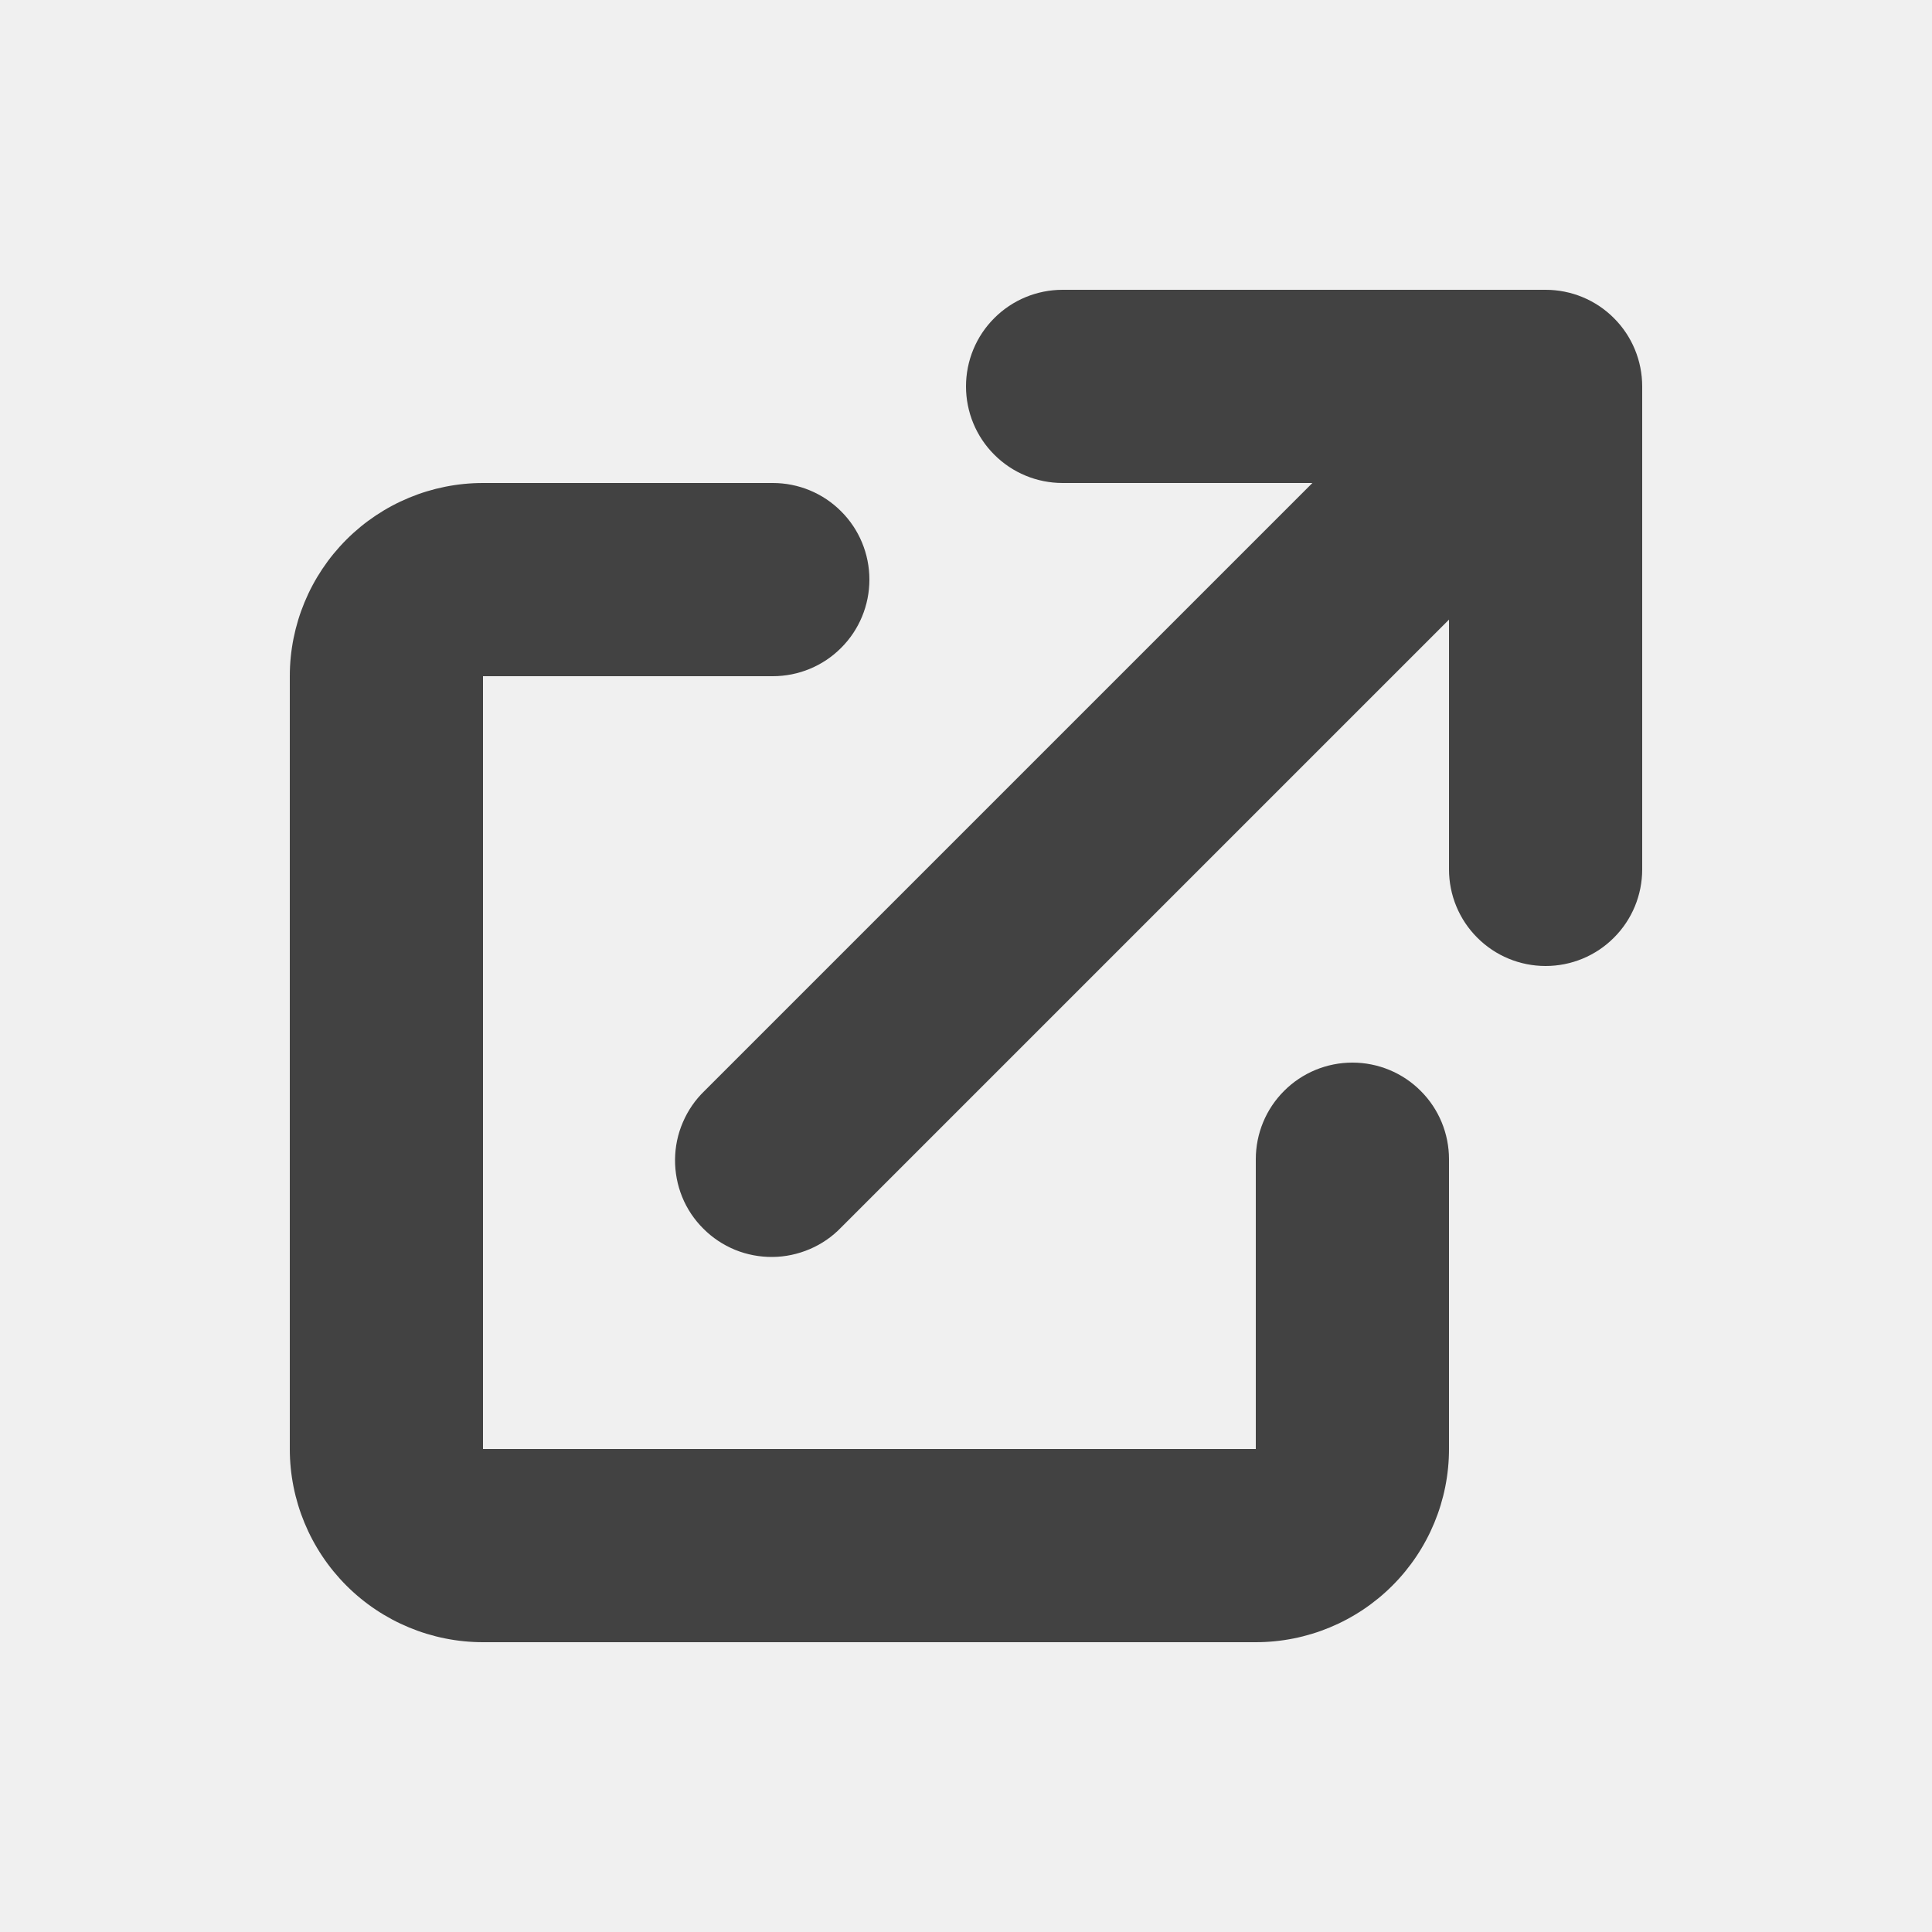
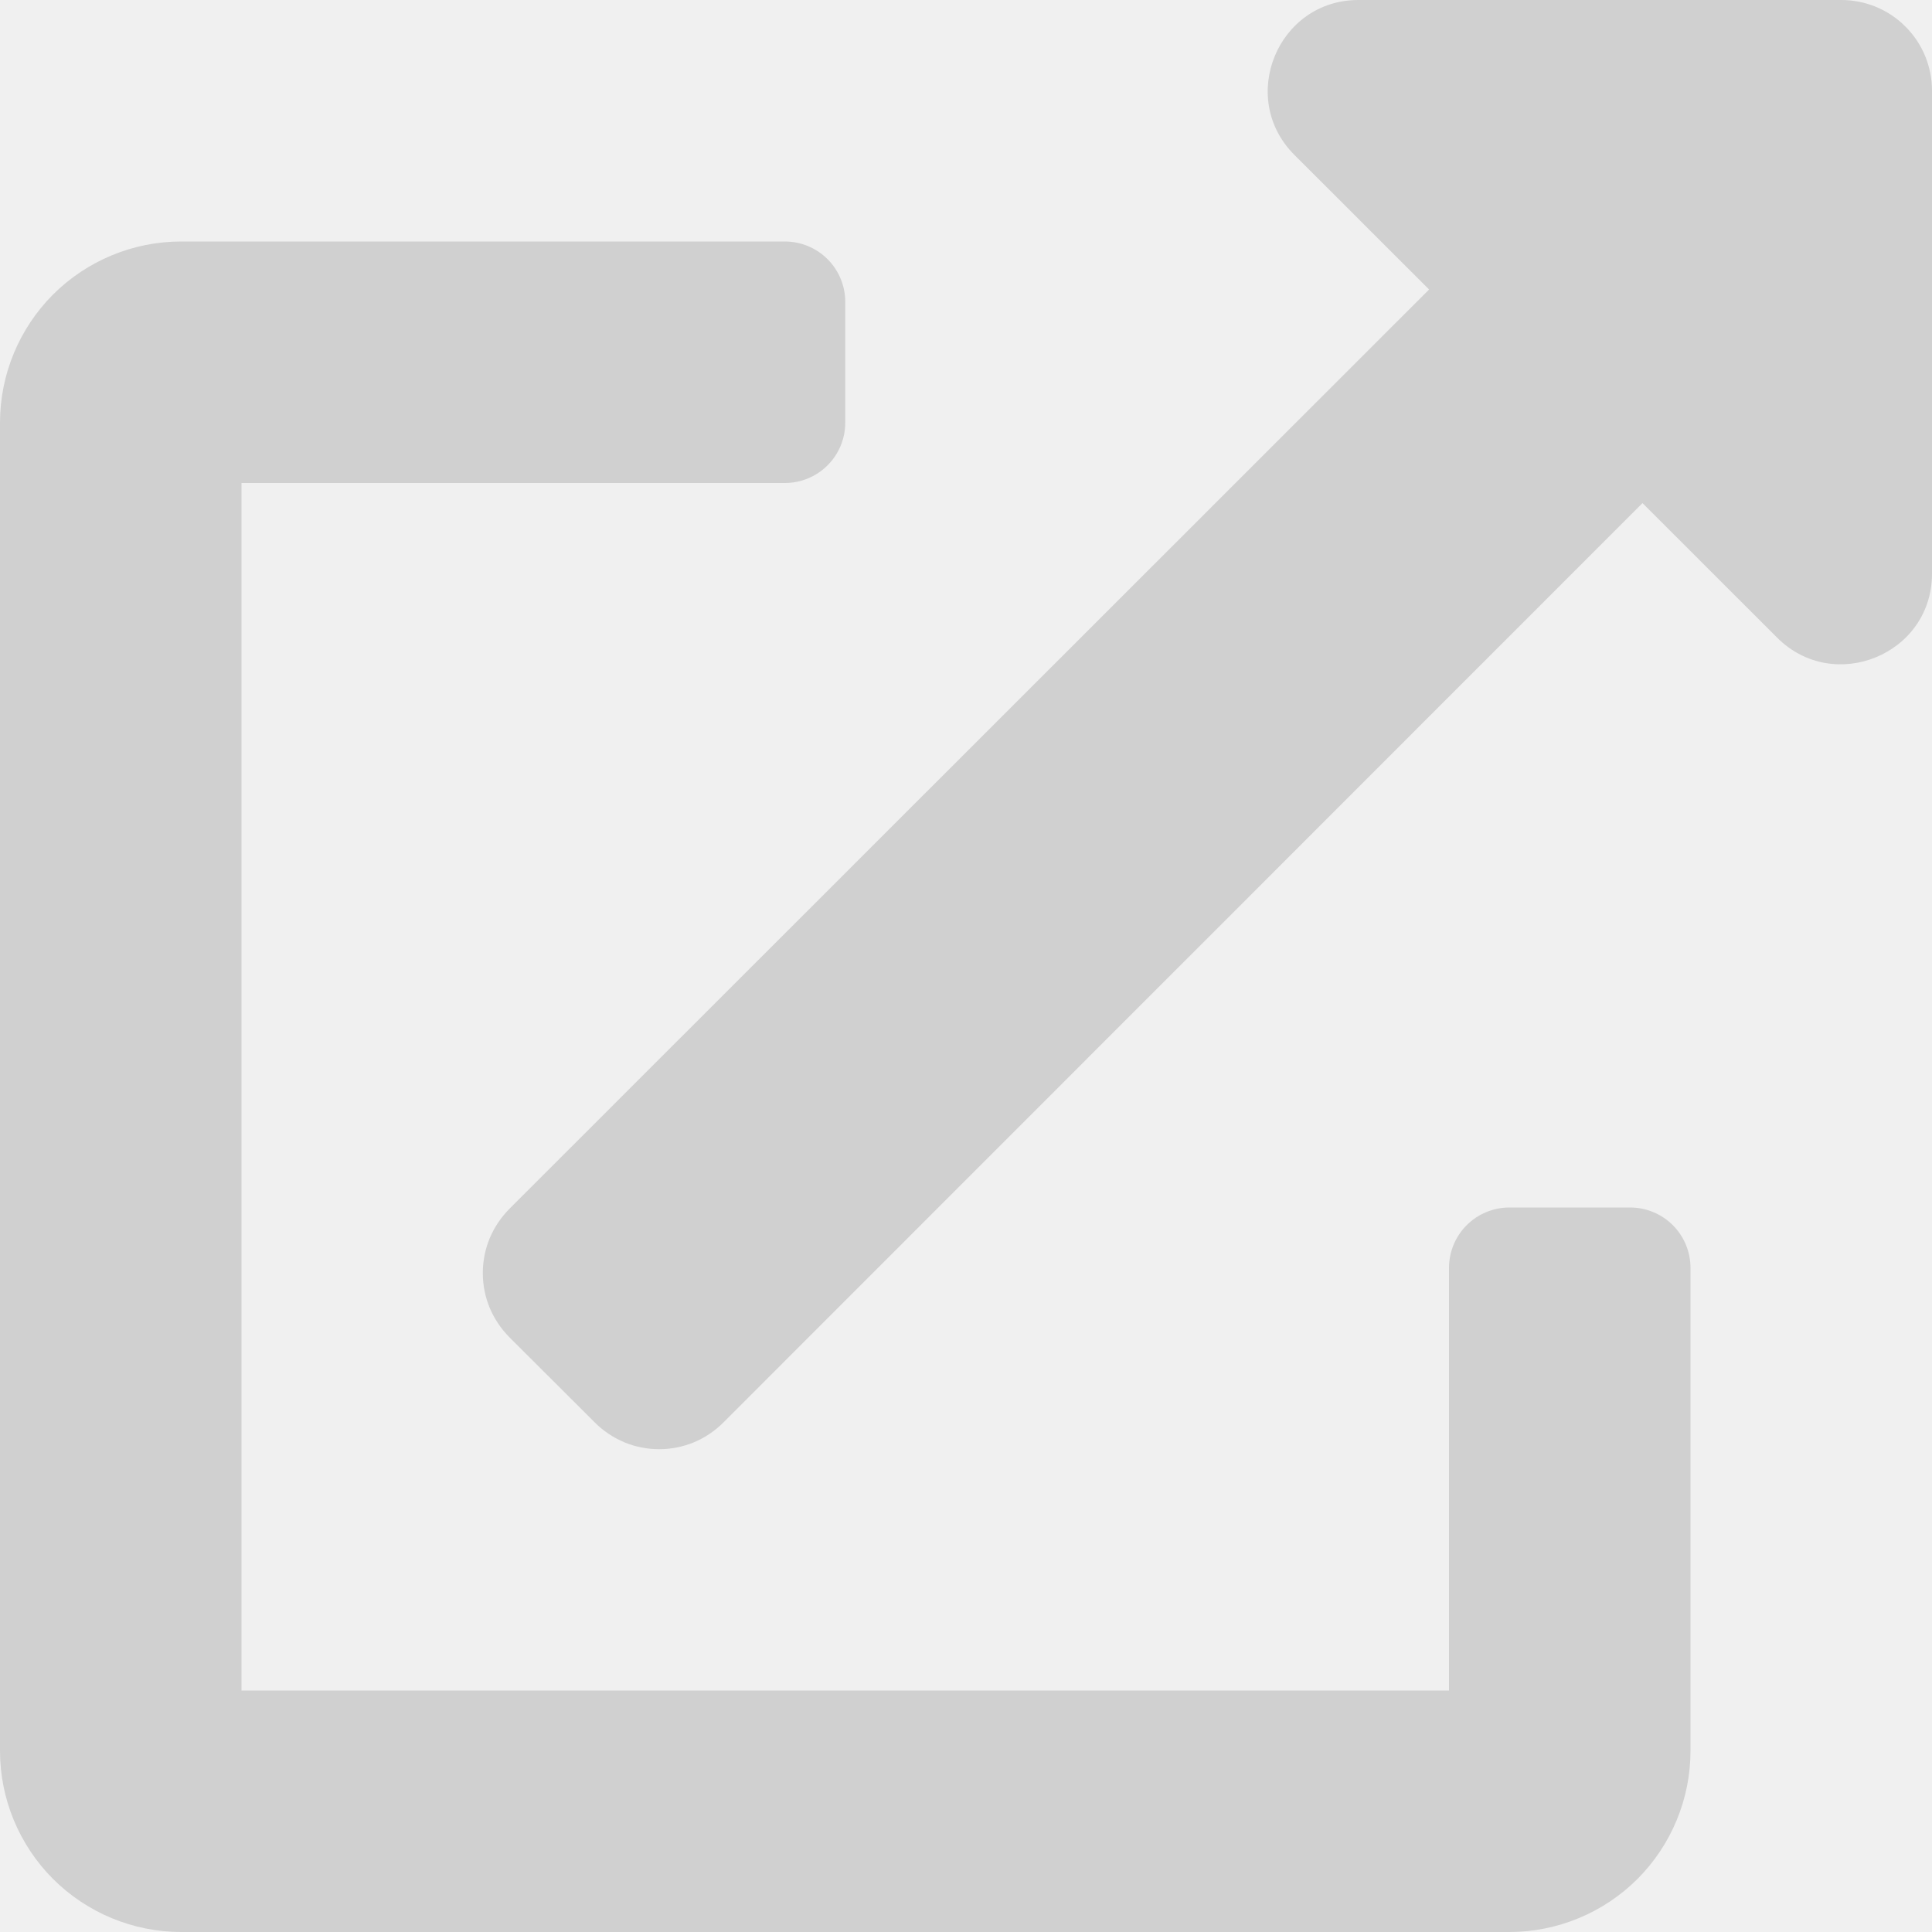
<svg xmlns="http://www.w3.org/2000/svg" width="20" height="20" viewBox="0 0 20 20" fill="none">
-   <path d="M11 3C10.735 3 10.48 3.105 10.293 3.293C10.105 3.48 10 3.735 10 4C10 4.265 10.105 4.52 10.293 4.707C10.48 4.895 10.735 5 11 5H13.586L7.293 11.293C7.197 11.385 7.121 11.496 7.069 11.618C7.016 11.74 6.989 11.871 6.988 12.004C6.987 12.136 7.012 12.268 7.062 12.391C7.112 12.514 7.187 12.626 7.281 12.719C7.374 12.813 7.486 12.887 7.609 12.938C7.732 12.988 7.864 13.013 7.996 13.012C8.129 13.011 8.26 12.983 8.382 12.931C8.504 12.879 8.615 12.803 8.707 12.707L15 6.414V9C15 9.265 15.105 9.52 15.293 9.707C15.48 9.895 15.735 10 16 10C16.265 10 16.52 9.895 16.707 9.707C16.895 9.52 17 9.265 17 9V4C17 3.735 16.895 3.48 16.707 3.293C16.52 3.105 16.265 3 16 3H11Z" fill="#424242" />
-   <path d="M5 5C4.47 5 3.961 5.211 3.586 5.586C3.211 5.961 3 6.47 3 7V15C3 15.53 3.211 16.039 3.586 16.414C3.961 16.789 4.47 17 5 17H13C13.53 17 14.039 16.789 14.414 16.414C14.789 16.039 15 15.53 15 15V12C15 11.735 14.895 11.48 14.707 11.293C14.52 11.105 14.265 11 14 11C13.735 11 13.48 11.105 13.293 11.293C13.105 11.48 13 11.735 13 12V15H5V7H8C8.265 7 8.52 6.895 8.707 6.707C8.895 6.52 9 6.265 9 6C9 5.735 8.895 5.48 8.707 5.293C8.52 5.105 8.265 5 8 5H5Z" fill="#424242" />
+   <g clip-path="url(#clip0)">
+     <path d="M16.875 12.5H15.625C15.459 12.5 15.3 12.566 15.183 12.683C15.066 12.8 15 12.959 15 13.125V17.5H2.5V5H8.125C8.291 5 8.45 4.934 8.567 4.817C8.684 4.7 8.75 4.541 8.75 4.375V3.125C8.75 2.959 8.684 2.8 8.567 2.683C8.45 2.566 8.291 2.5 8.125 2.5H1.875C1.378 2.5 0.901 2.698 0.549 3.049C0.198 3.401 0 3.878 0 4.375L0 18.125C0 18.622 0.198 19.099 0.549 19.451C0.901 19.802 1.378 20 1.875 20H15.625C16.122 20 16.599 19.802 16.951 19.451C17.302 19.099 17.5 18.622 17.5 18.125V13.125C17.5 12.959 17.434 12.8 17.317 12.683C17.2 12.566 17.041 12.5 16.875 12.5ZM19.062 0H14.062C13.228 0 12.81 1.012 13.398 1.602L14.794 2.997L5.273 12.514C5.186 12.602 5.117 12.705 5.069 12.819C5.022 12.933 4.998 13.055 4.998 13.178C4.998 13.302 5.022 13.424 5.069 13.538C5.117 13.652 5.186 13.755 5.273 13.843L6.159 14.727C6.246 14.814 6.35 14.883 6.464 14.931C6.577 14.978 6.7 15.002 6.823 15.002C6.946 15.002 7.069 14.978 7.183 14.931C7.297 14.883 7.4 14.814 7.487 14.727L17.003 5.208L18.398 6.602C18.984 7.188 20 6.777 20 5.938V0.938C20 0.689 19.901 0.45 19.725 0.275C19.55 0.099 19.311 0 19.062 0V0Z" fill="#D0D0D0" />
+   </g>
+   <defs>
+     <clipPath id="clip0">
+       <rect width="20" height="20" fill="white" />
+     </clipPath>
+   </defs>
</svg>
